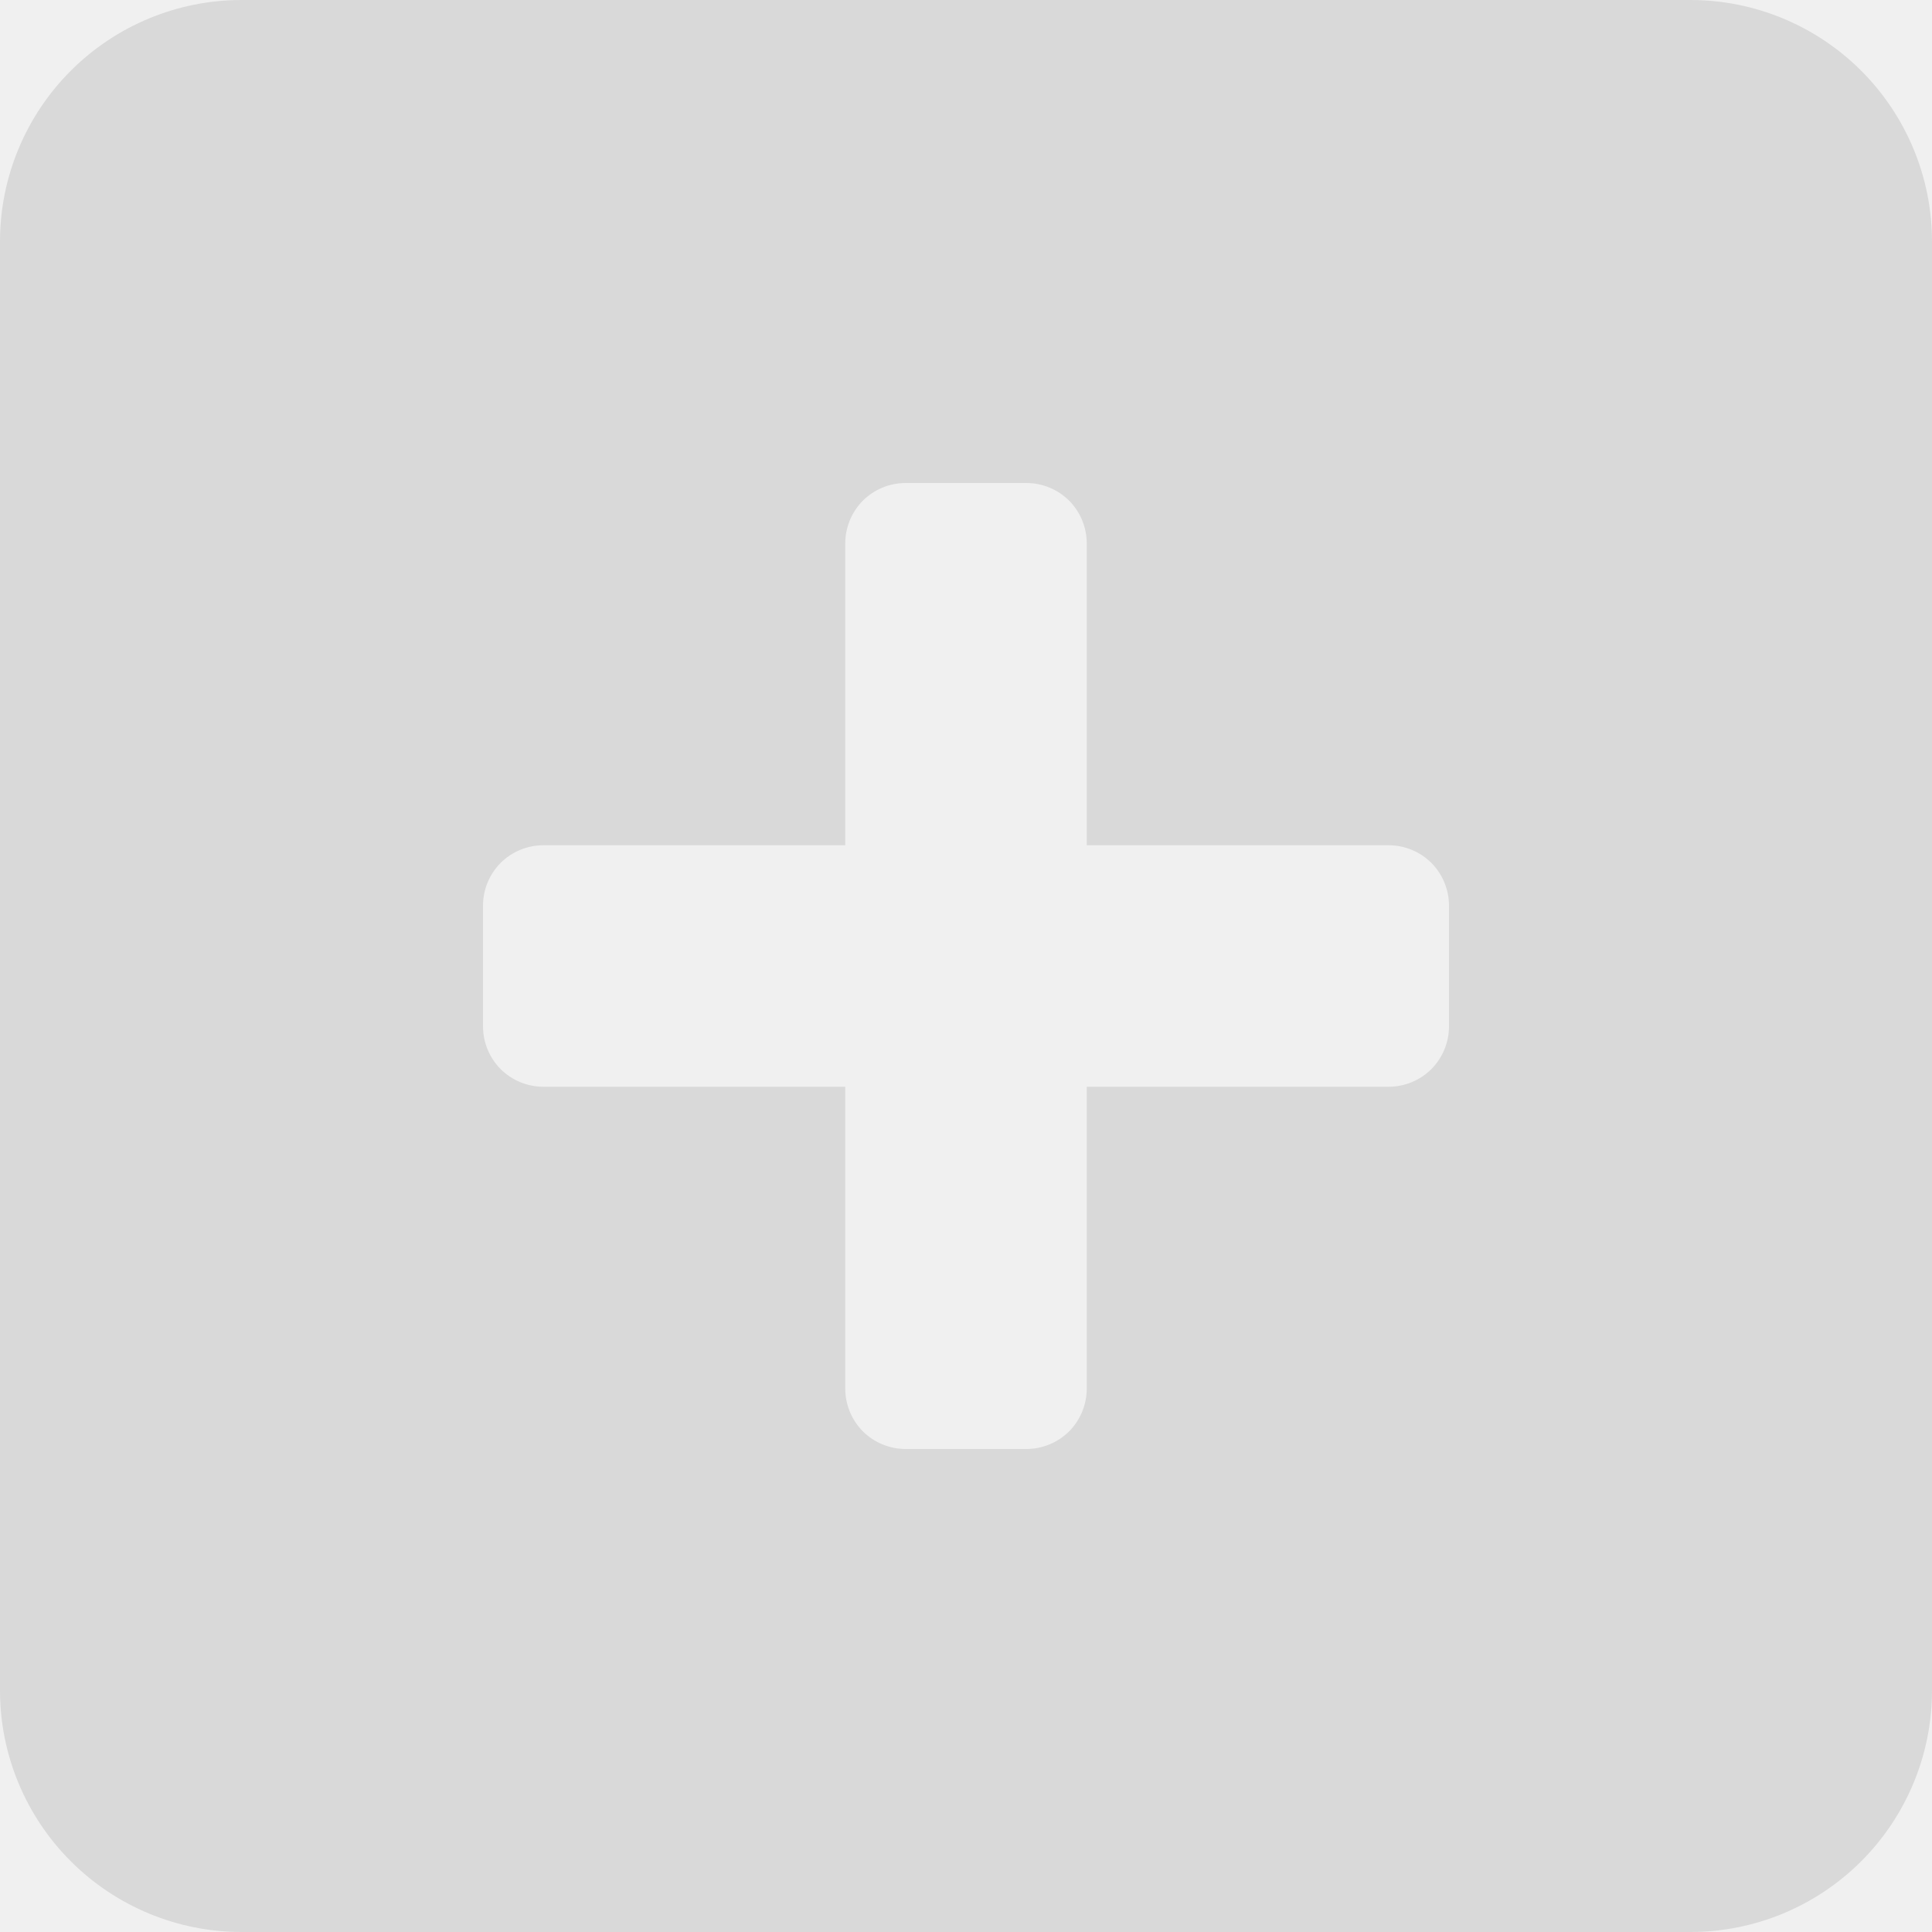
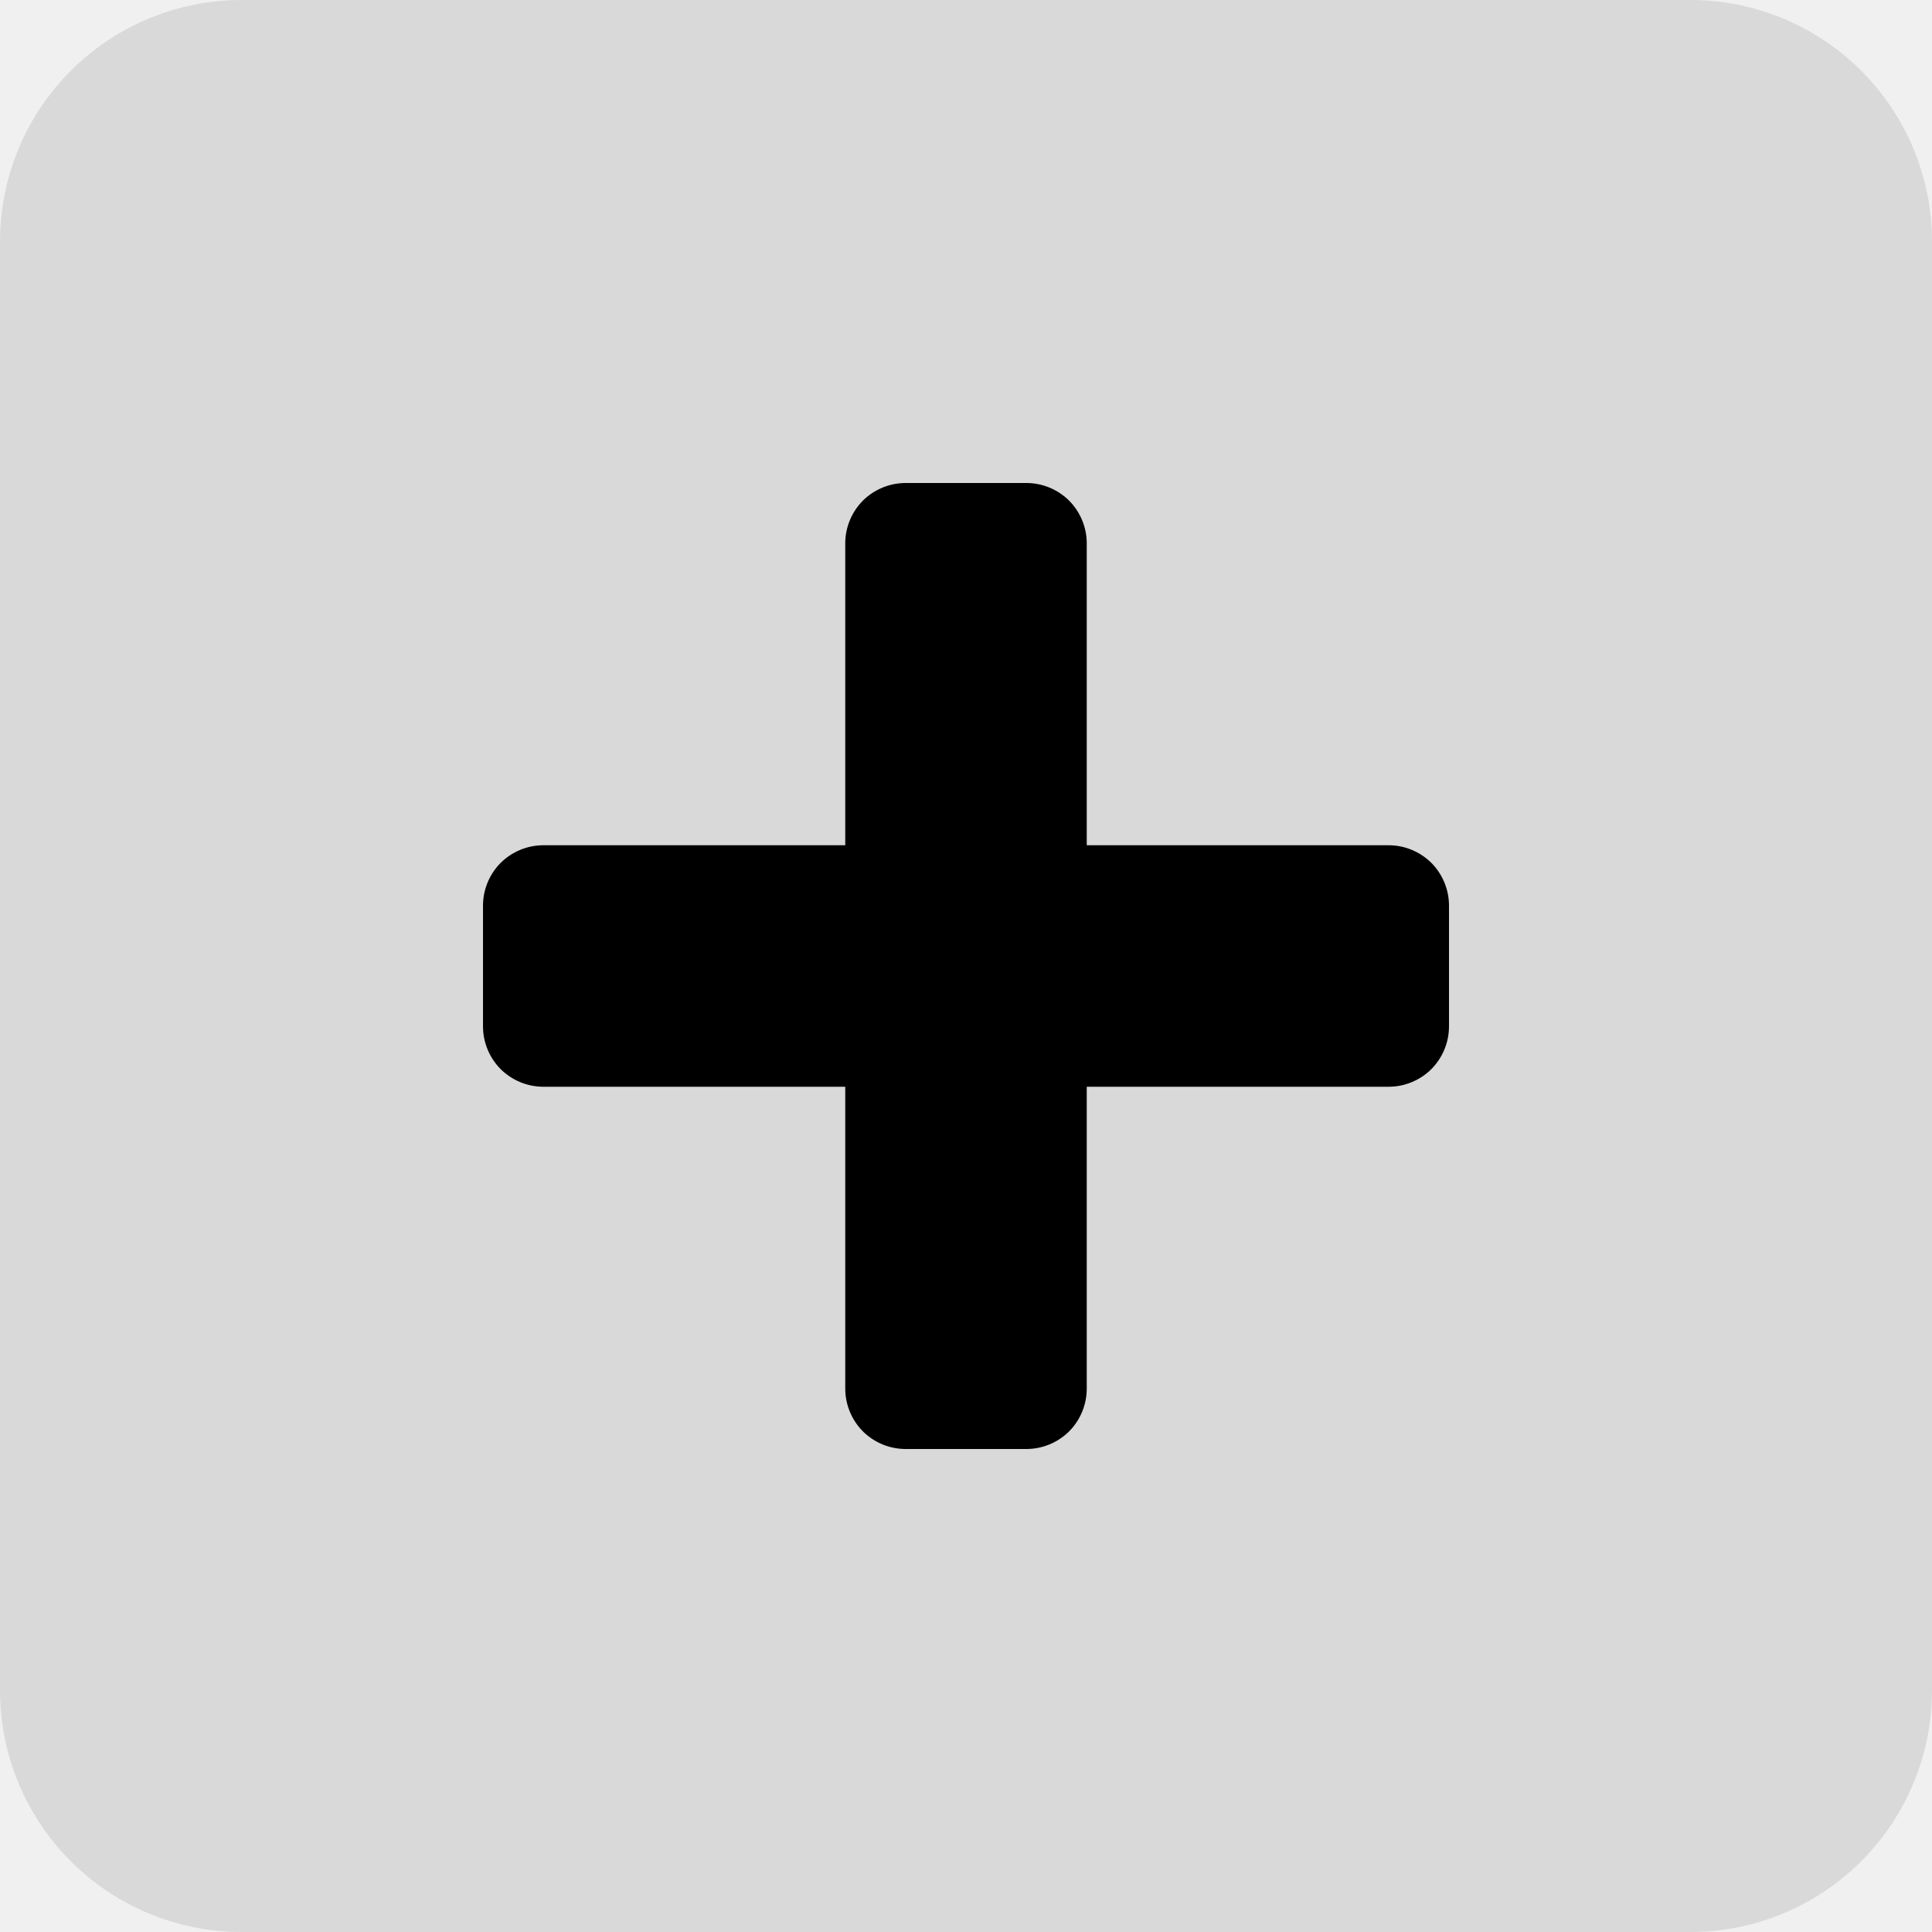
<svg xmlns="http://www.w3.org/2000/svg" width="16" height="16" viewBox="0 0 16 16" fill="none">
-   <path d="M14 0H2C1.47 0 0.961 0.211 0.586 0.586C0.211 0.961 0 1.47 0 2L0 14C0 14.53 0.211 15.039 0.586 15.414C0.961 15.789 1.47 16 2 16H14C14.53 16 15.039 15.789 15.414 15.414C15.789 15.039 16 14.53 16 14V2C16 1.47 15.789 0.961 15.414 0.586C15.039 0.211 14.53 0 14 0ZM12 8.5C12 8.633 11.947 8.76 11.854 8.854C11.76 8.947 11.633 9 11.5 9H9V11.5C9 11.633 8.947 11.76 8.854 11.854C8.76 11.947 8.633 12 8.5 12H7.5C7.367 12 7.24 11.947 7.146 11.854C7.053 11.76 7 11.633 7 11.5V9H4.5C4.367 9 4.24 8.947 4.146 8.854C4.053 8.76 4 8.633 4 8.5V7.5C4 7.367 4.053 7.24 4.146 7.146C4.24 7.053 4.367 7 4.5 7H7V4.5C7 4.367 7.053 4.24 7.146 4.146C7.24 4.053 7.367 4 7.5 4H8.5C8.633 4 8.76 4.053 8.854 4.146C8.947 4.24 9 4.367 9 4.5V7H11.5C11.633 7 11.76 7.053 11.854 7.146C11.947 7.24 12 7.367 12 7.5V8.5Z" fill="#D9D9D9" />
+   <g clip-path="url(#clip0_1666_130)">
+     <rect x="3" y="3" width="10" height="10" fill="black" />
+     <path d="M14 0H2C1.47 0 0.961 0.211 0.586 0.586C0.211 0.961 0 1.47 0 2L0 14C0 14.53 0.211 15.039 0.586 15.414C0.961 15.789 1.47 16 2 16H14C14.53 16 15.039 15.789 15.414 15.414C15.789 15.039 16 14.53 16 14V2C16 1.47 15.789 0.961 15.414 0.586C15.039 0.211 14.53 0 14 0ZM12 8.5C12 8.633 11.947 8.76 11.854 8.854C11.76 8.947 11.633 9 11.5 9H9V11.5C9 11.633 8.947 11.76 8.854 11.854C8.76 11.947 8.633 12 8.5 12H7.5C7.367 12 7.24 11.947 7.146 11.854C7.053 11.76 7 11.633 7 11.5V9H4.5C4.367 9 4.24 8.947 4.146 8.854C4.053 8.76 4 8.633 4 8.5V7.5C4 7.367 4.053 7.24 4.146 7.146C4.24 7.053 4.367 7 4.5 7H7V4.5C7 4.367 7.053 4.24 7.146 4.146C7.24 4.053 7.367 4 7.5 4H8.5C8.633 4 8.76 4.053 8.854 4.146C8.947 4.24 9 4.367 9 4.5V7H11.5C11.633 7 11.76 7.053 11.854 7.146C11.947 7.24 12 7.367 12 7.5V8.5Z" fill="#D9D9D9" />
+   </g>
+   <defs>
+     <clipPath id="clip0_1666_130">
+       <rect width="16" height="16" fill="white" />
+     </clipPath>
+   </defs>
</svg>
